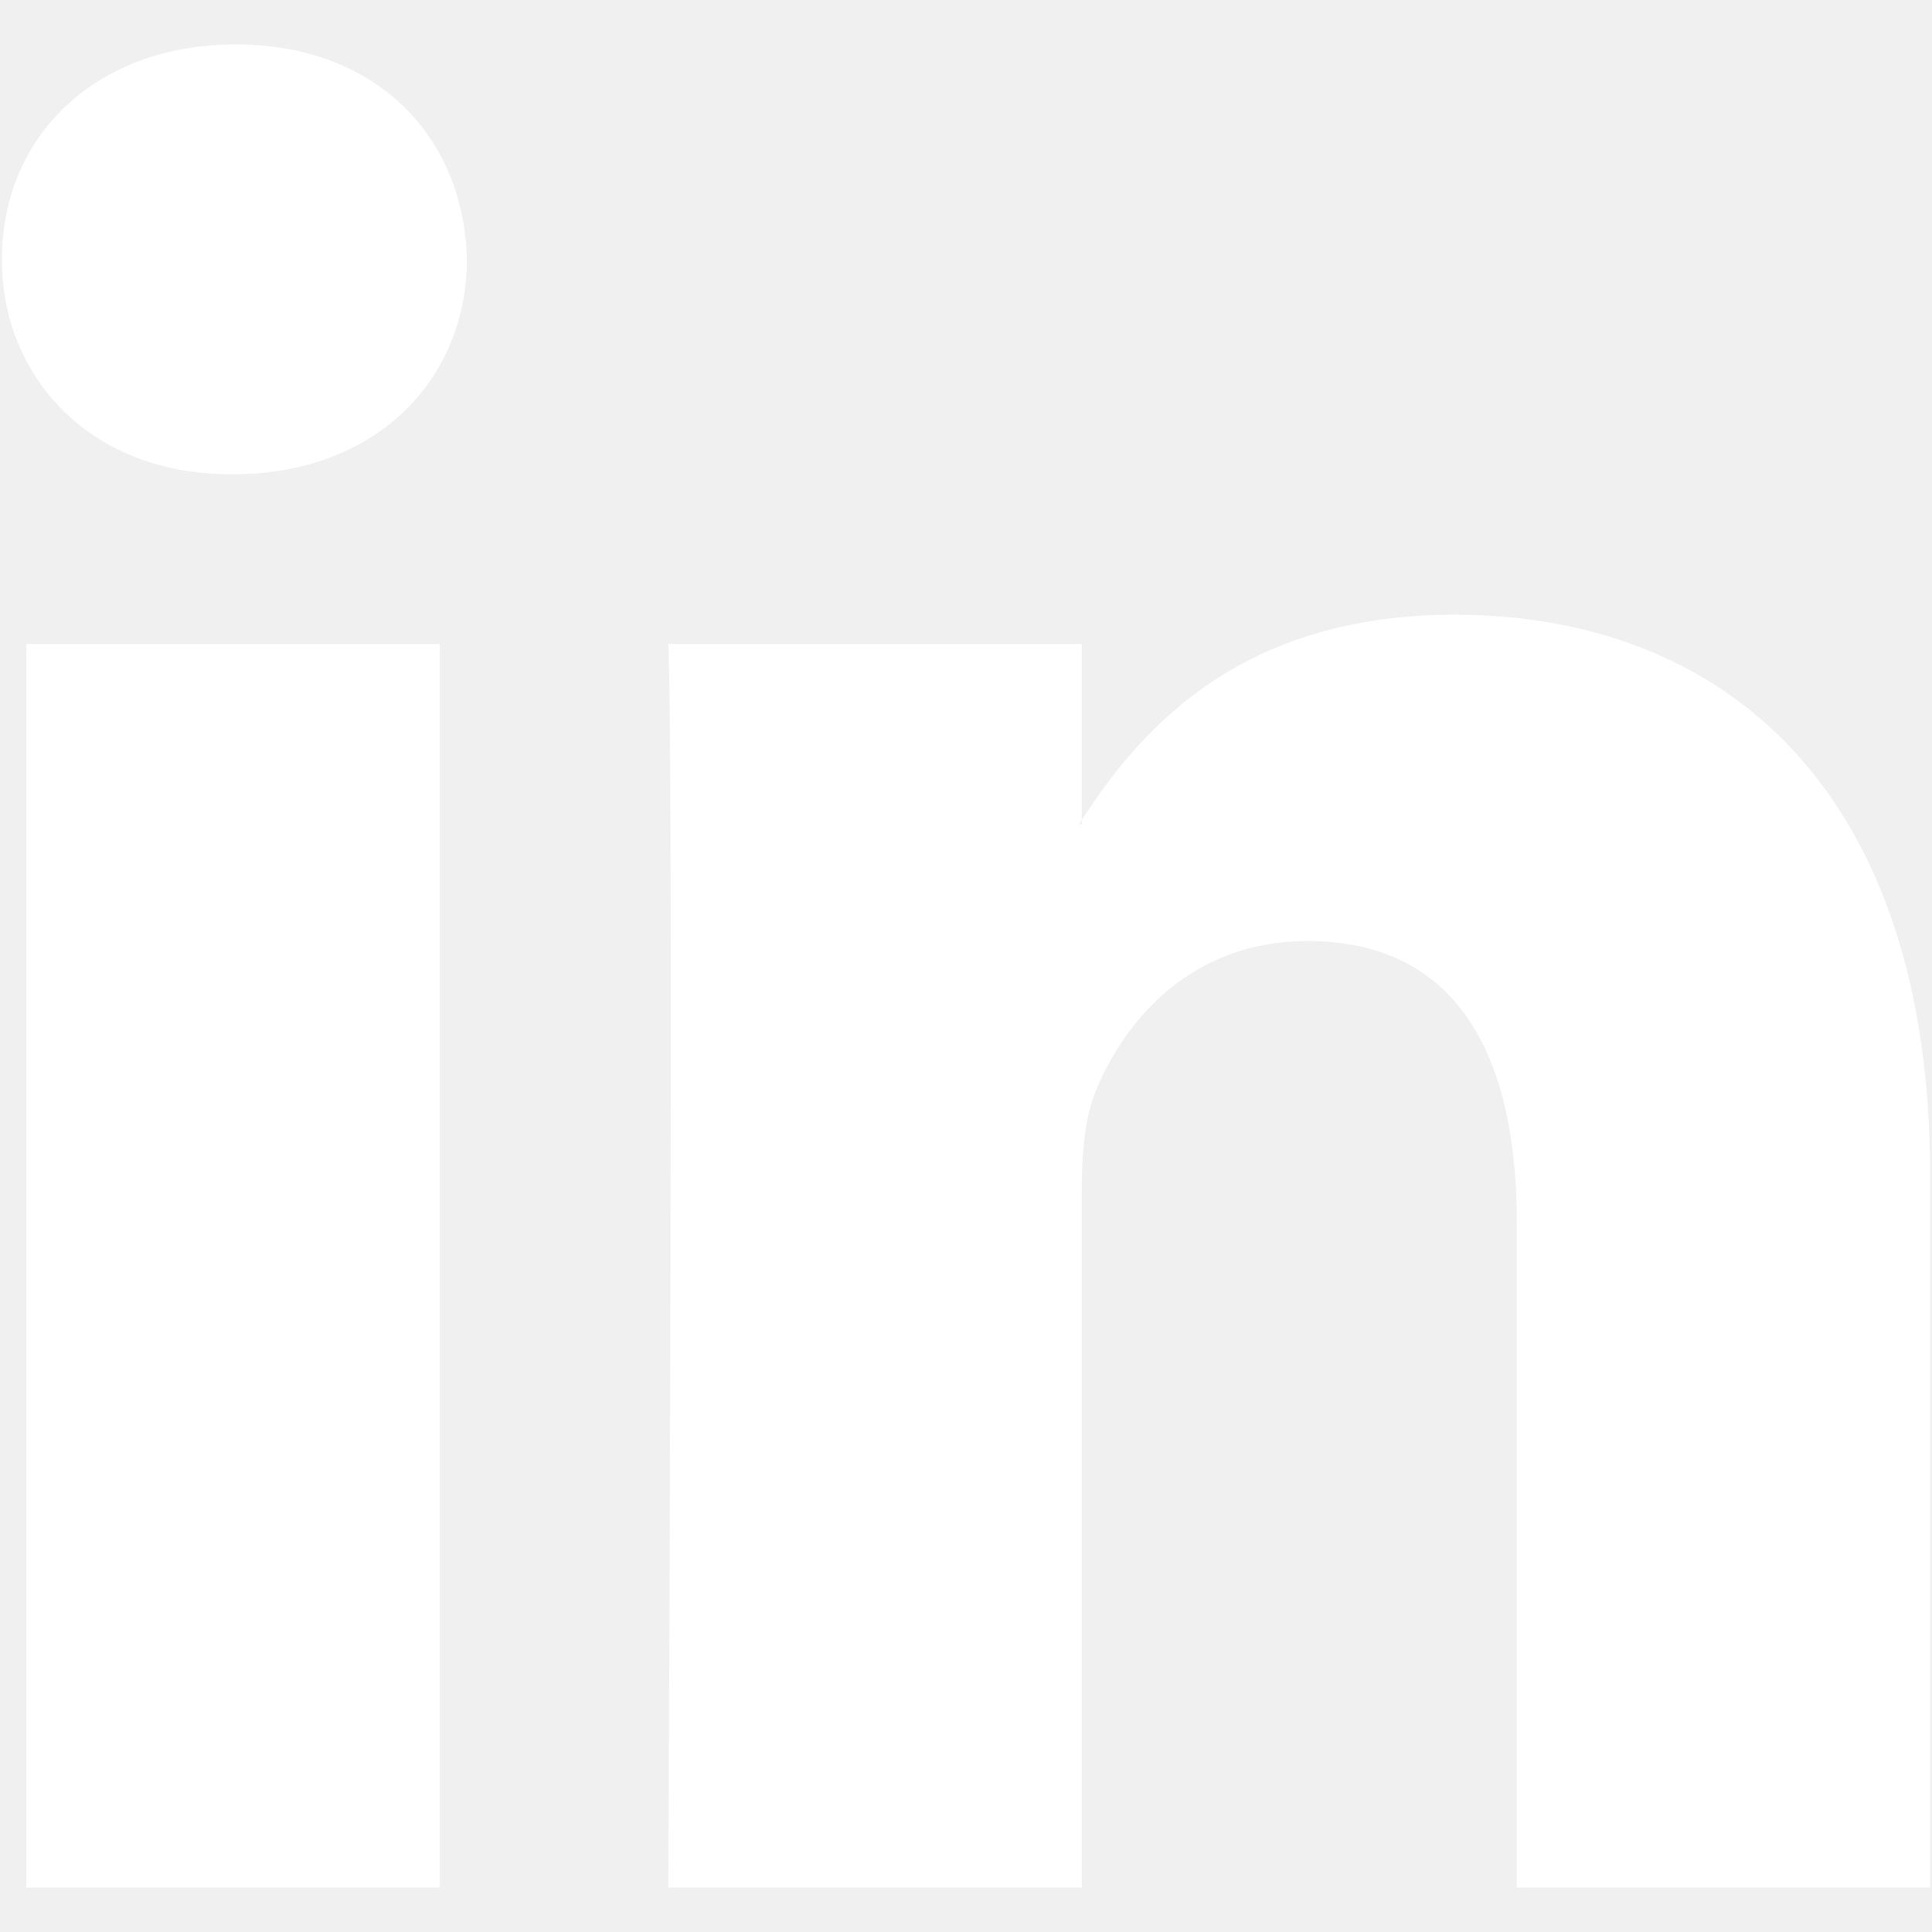
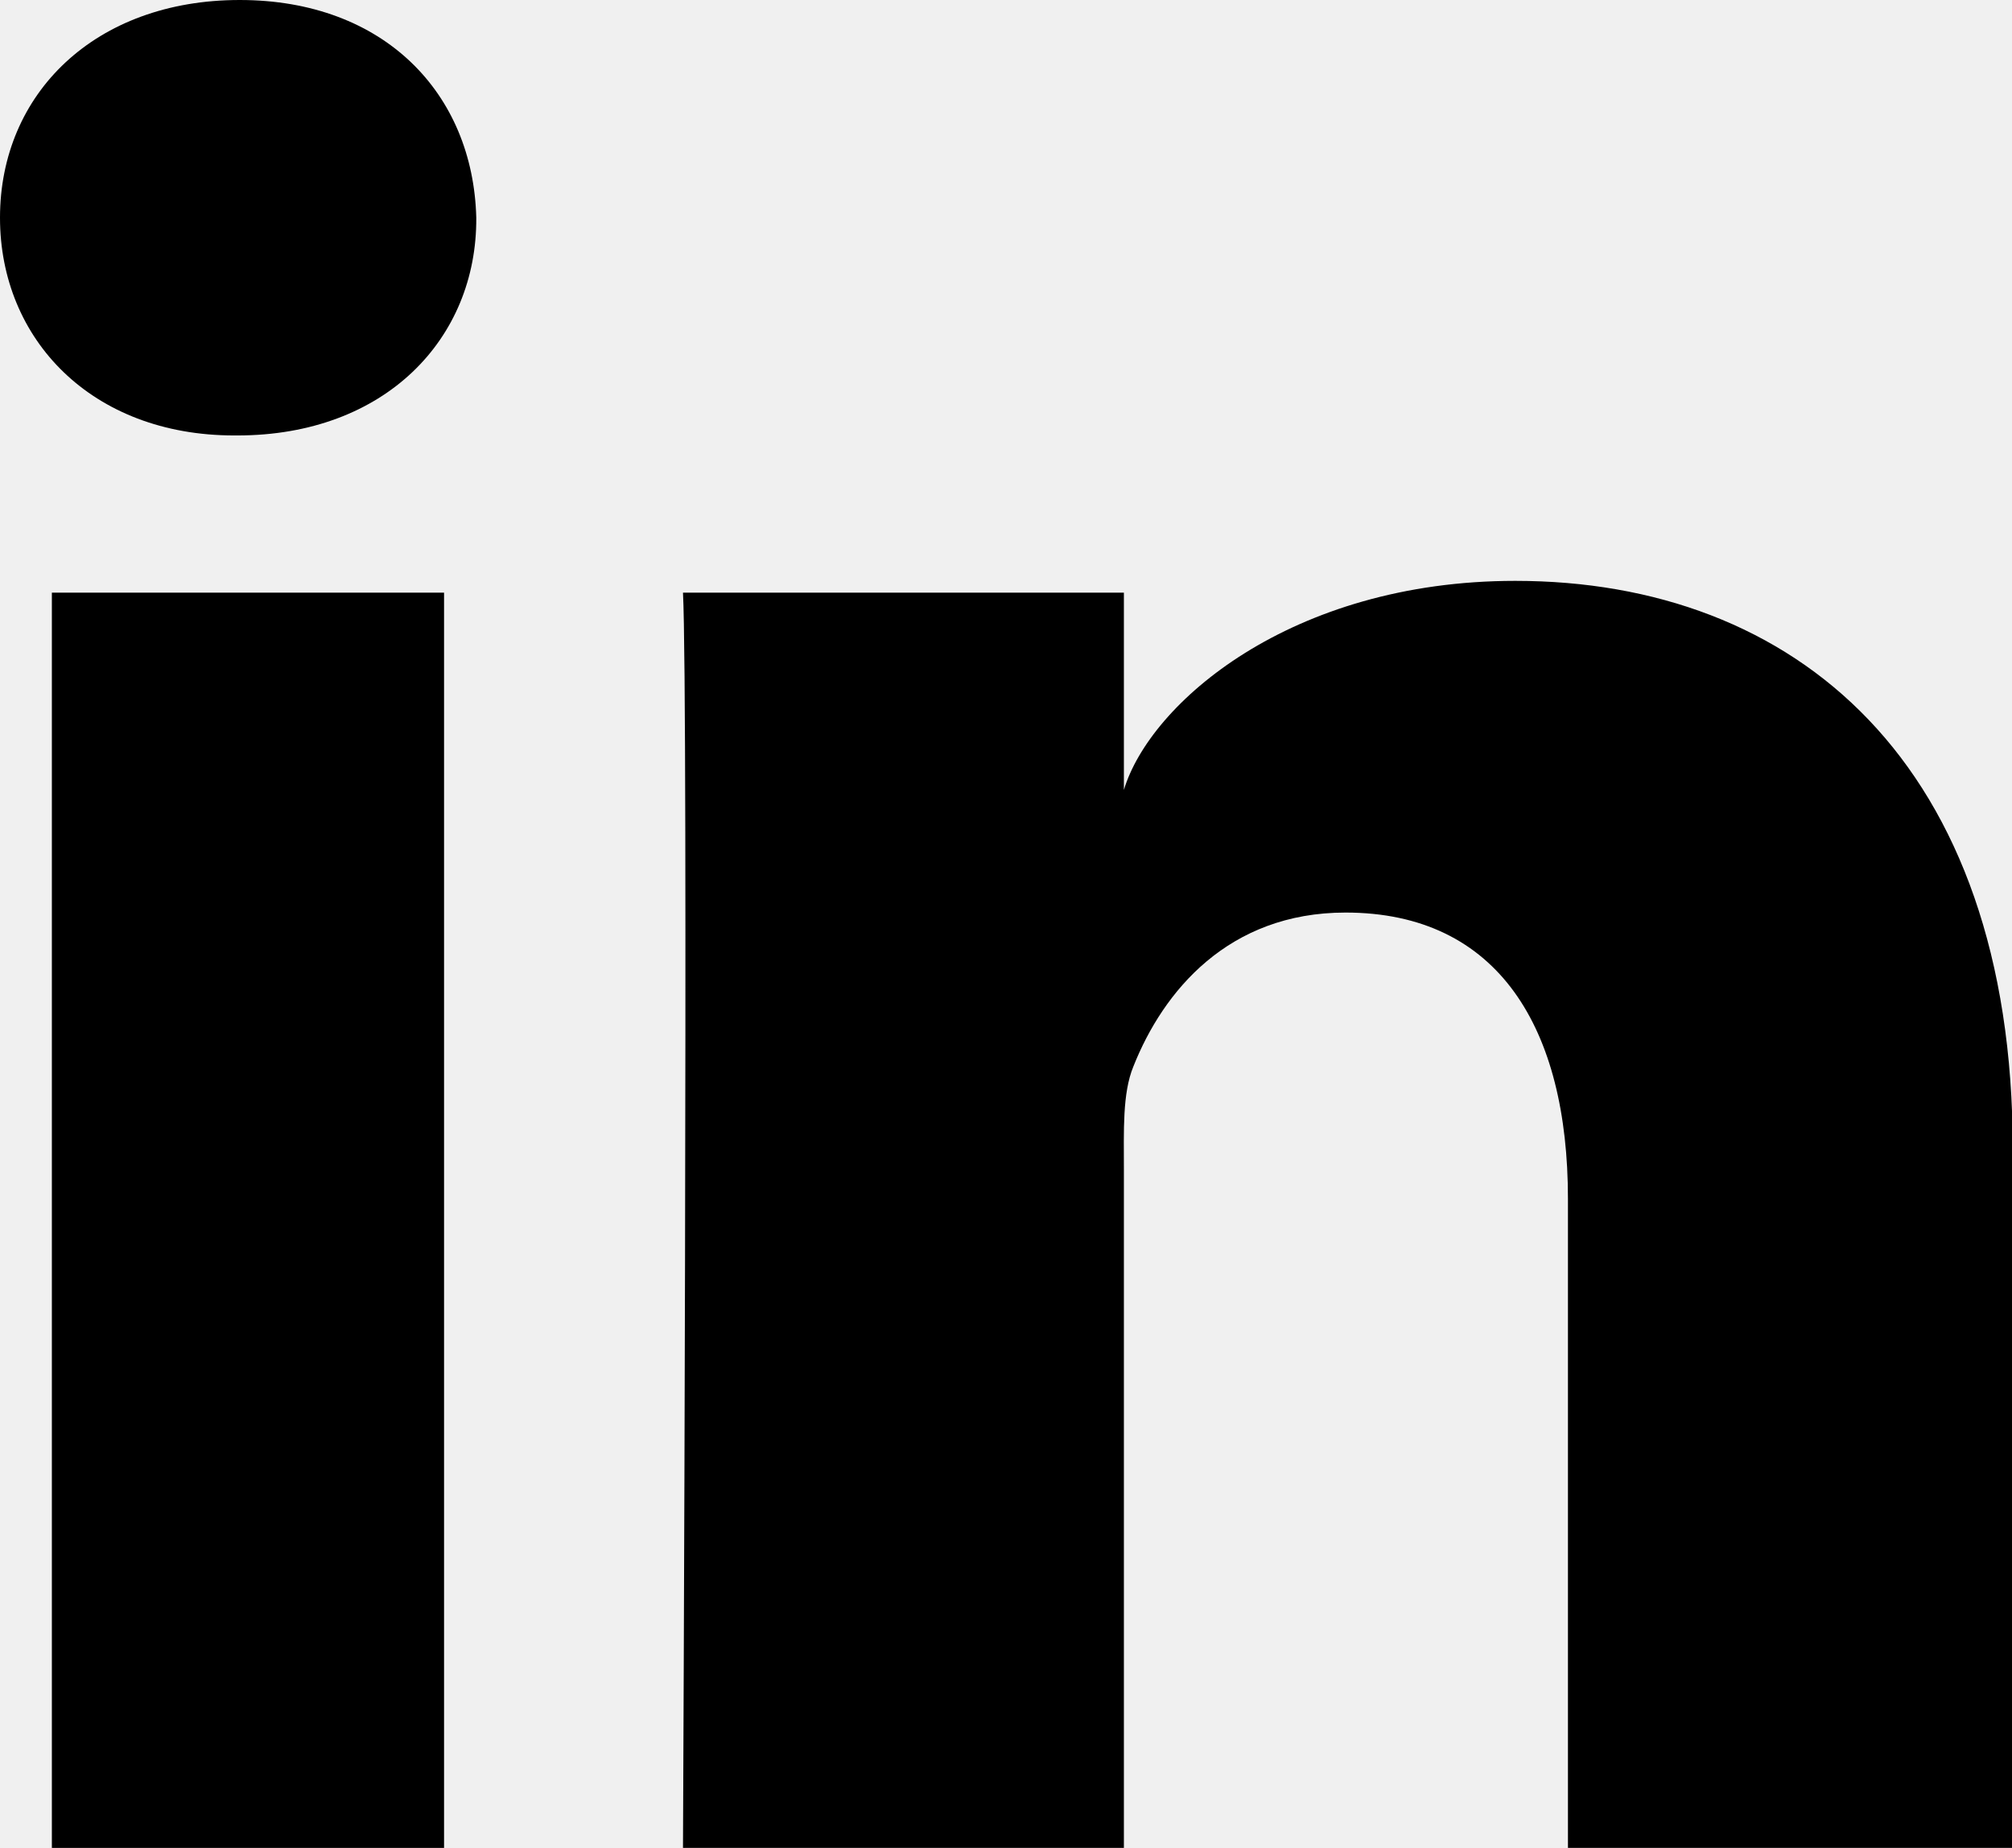
- <svg xmlns="http://www.w3.org/2000/svg" fill="#ffffff" version="1.1" width="800px" height="800px" viewBox="0 0 512.00 512.00" xml:space="preserve" stroke="#ffffff" stroke-width="0.005">
-   <g id="SVGRepo_bgCarrier" stroke-width="0" />
-   <g id="SVGRepo_tracerCarrier" stroke-linecap="round" stroke-linejoin="round" />
-   <g id="SVGRepo_iconCarrier">
-     <g id="7935ec95c421cee6d86eb22ecd125aef">
-       <path style="display: inline; fill-rule: evenodd; clip-rule: evenodd;" d="M116.504,500.219V170.654H6.975v329.564H116.504 L116.504,500.219z M61.751,125.674c38.183,0,61.968-25.328,61.968-56.953c-0.722-32.328-23.785-56.941-61.252-56.941 C24.994,11.781,0.5,36.394,0.5,68.722c0,31.625,23.772,56.953,60.53,56.953H61.751L61.751,125.674z M177.124,500.219 c0,0,1.437-298.643,0-329.564H286.67v47.794h-0.727c14.404-22.49,40.354-55.533,99.44-55.533 c72.085,0,126.116,47.103,126.116,148.333v188.971H401.971V323.912c0-44.301-15.848-74.531-55.497-74.531 c-30.254,0-48.284,20.38-56.202,40.08c-2.897,7.012-3.602,16.861-3.602,26.711v184.047H177.124L177.124,500.219z"> </path>
-     </g>
+ <svg xmlns="http://www.w3.org/2000/svg" fill="#000000" version="1.1" id="Layer_1" viewBox="-271 283.9 256 235.1" xml:space="preserve">
+   <g>
+     <rect x="-264.4" y="359.3" width="49.9" height="159.7" />
+     <path d="M-240.5,283.9c-18.4,0-30.5,11.9-30.5,27.7c0,15.5,11.7,27.7,29.8,27.7h0.4c18.8,0,30.5-12.3,30.4-27.7   C-210.8,295.8-222.1,283.9-240.5,283.9z" />
+     <path d="M-78.2,357.8c-28.6,0-46.5,15.6-49.8,26.6v-25.1h-56.1c0.7,13.3,0,159.7,0,159.7h56.1v-86.3c0-4.9-0.2-9.7,1.2-13.1   c3.8-9.6,12.1-19.6,27-19.6c19.5,0,28.3,14.8,28.3,36.4V519h56.6v-88.8C-14.9,380.8-42.7,357.8-78.2,357.8z" />
  </g>
</svg>
